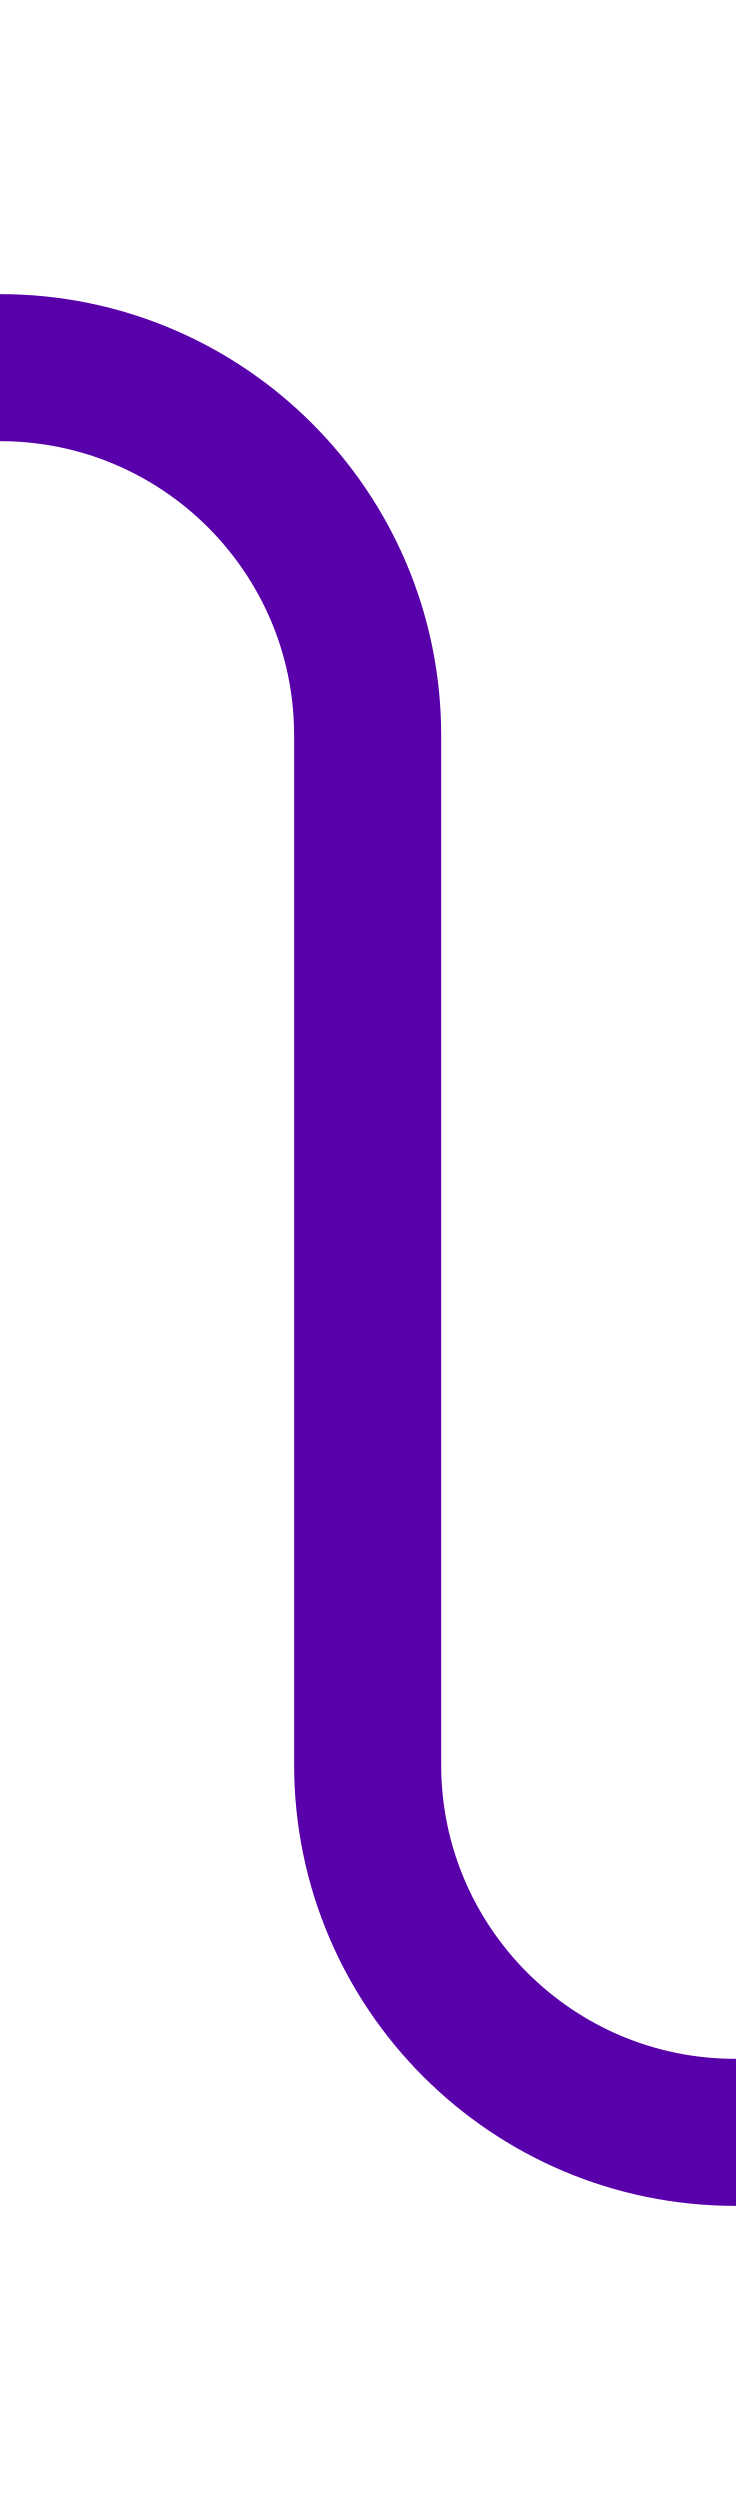
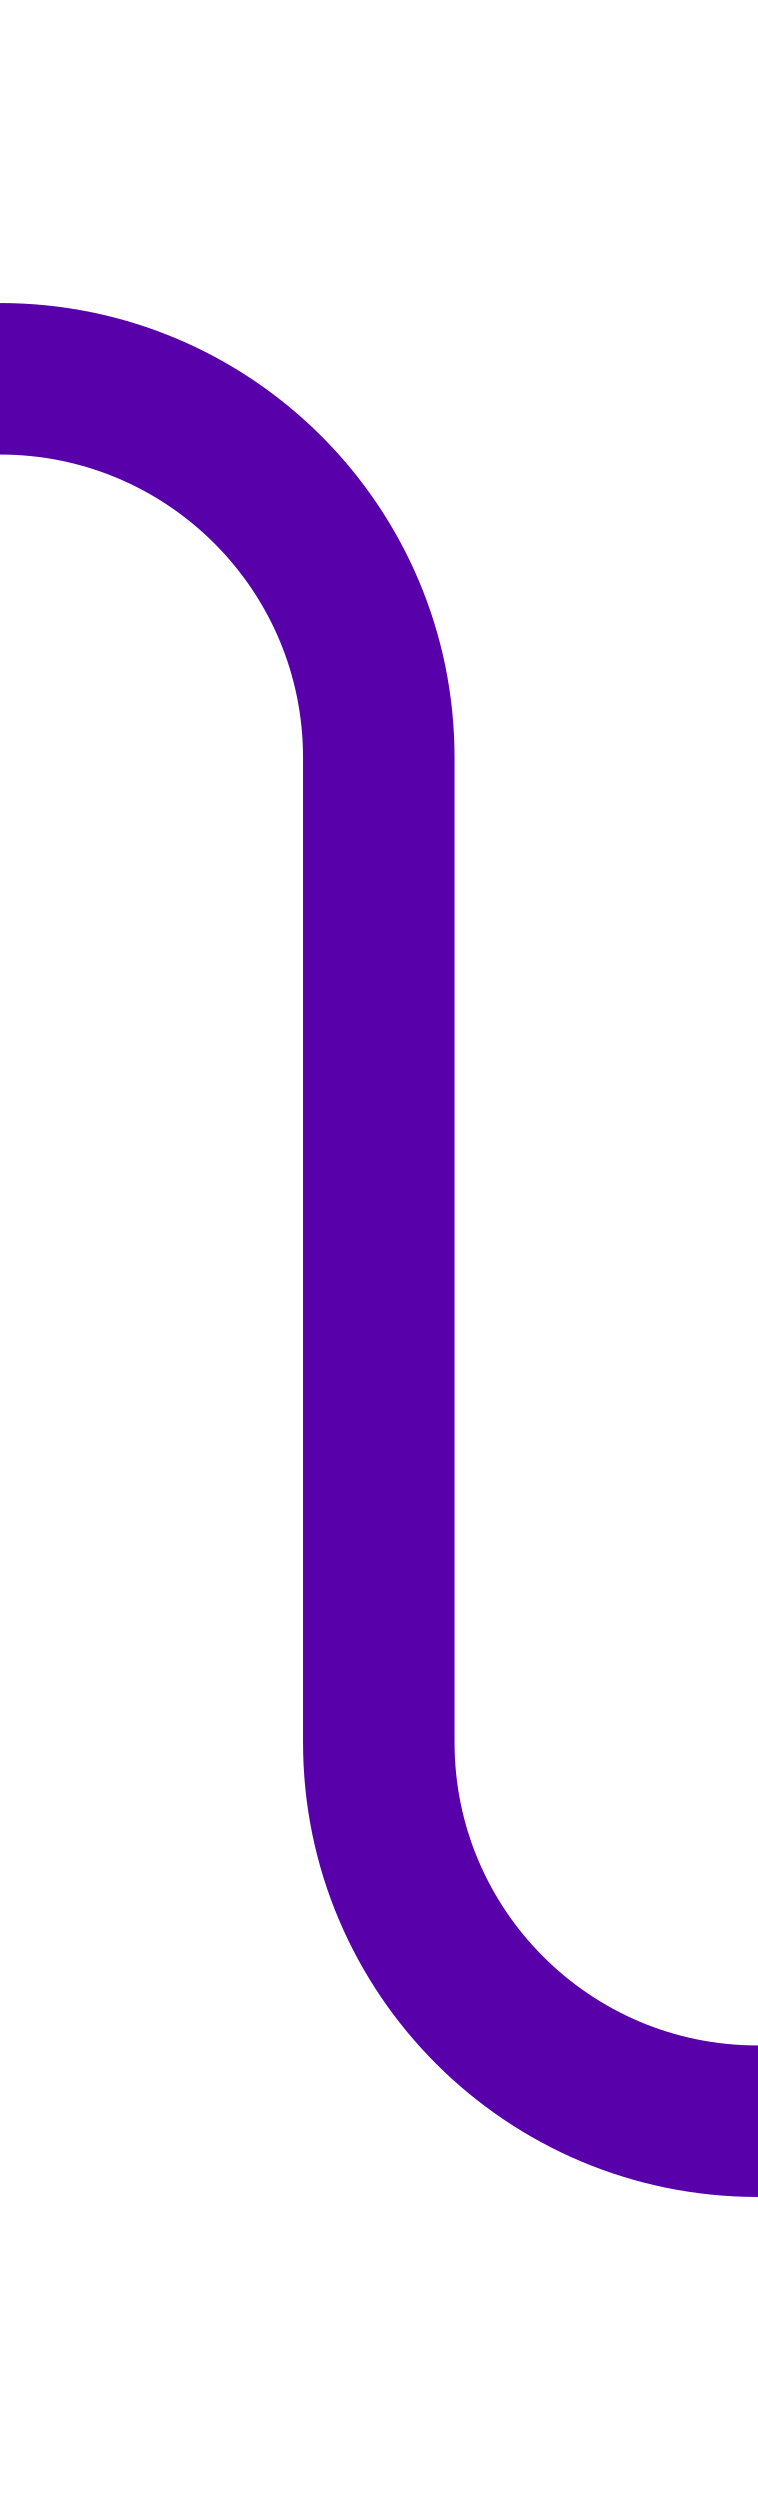
- <svg xmlns="http://www.w3.org/2000/svg" version="1.1" width="10px" height="34px" preserveAspectRatio="xMidYMin meet" viewBox="491 1960 8 34">
-   <path d="M 629 1989  L 500 1989  A 5 5 0 0 1 495 1984 L 495 1970  A 5 5 0 0 0 490 1965 L 365 1965  " stroke-width="2" stroke-dasharray="0" stroke="rgba(88, 0, 170, 1)" fill="none" class="stroke" />
-   <path d="M 627.5 1985.5  A 3.5 3.5 0 0 0 624 1989 A 3.5 3.5 0 0 0 627.5 1992.5 A 3.5 3.5 0 0 0 631 1989 A 3.5 3.5 0 0 0 627.5 1985.5 Z M 366 1957.4  L 359 1965  L 366 1972.6  L 366 1957.4  Z " fill-rule="nonzero" fill="rgba(88, 0, 170, 1)" stroke="none" class="fill" />
+ <svg xmlns="http://www.w3.org/2000/svg" version="1.1" width="10px" height="33px" preserveAspectRatio="xMidYMin meet" viewBox="697 6225 8 33">
+   <path d="M 572 6230  L 696 6230  A 5 5 0 0 1 701 6235 L 701 6248  A 5 5 0 0 0 706 6253 L 827 6253  " stroke-width="2" stroke-dasharray="0" stroke="rgba(88, 0, 170, 1)" fill="none" class="stroke" />
+   <path d="M 573.5 6226.5  A 3.5 3.5 0 0 0 570 6230 A 3.5 3.5 0 0 0 573.5 6233.5 A 3.5 3.5 0 0 0 577 6230 A 3.5 3.5 0 0 0 573.5 6226.5 Z M 826 6260.6  L 833 6253  L 826 6245.4  L 826 6260.6  Z " fill-rule="nonzero" fill="rgba(88, 0, 170, 1)" stroke="none" class="fill" />
</svg>
